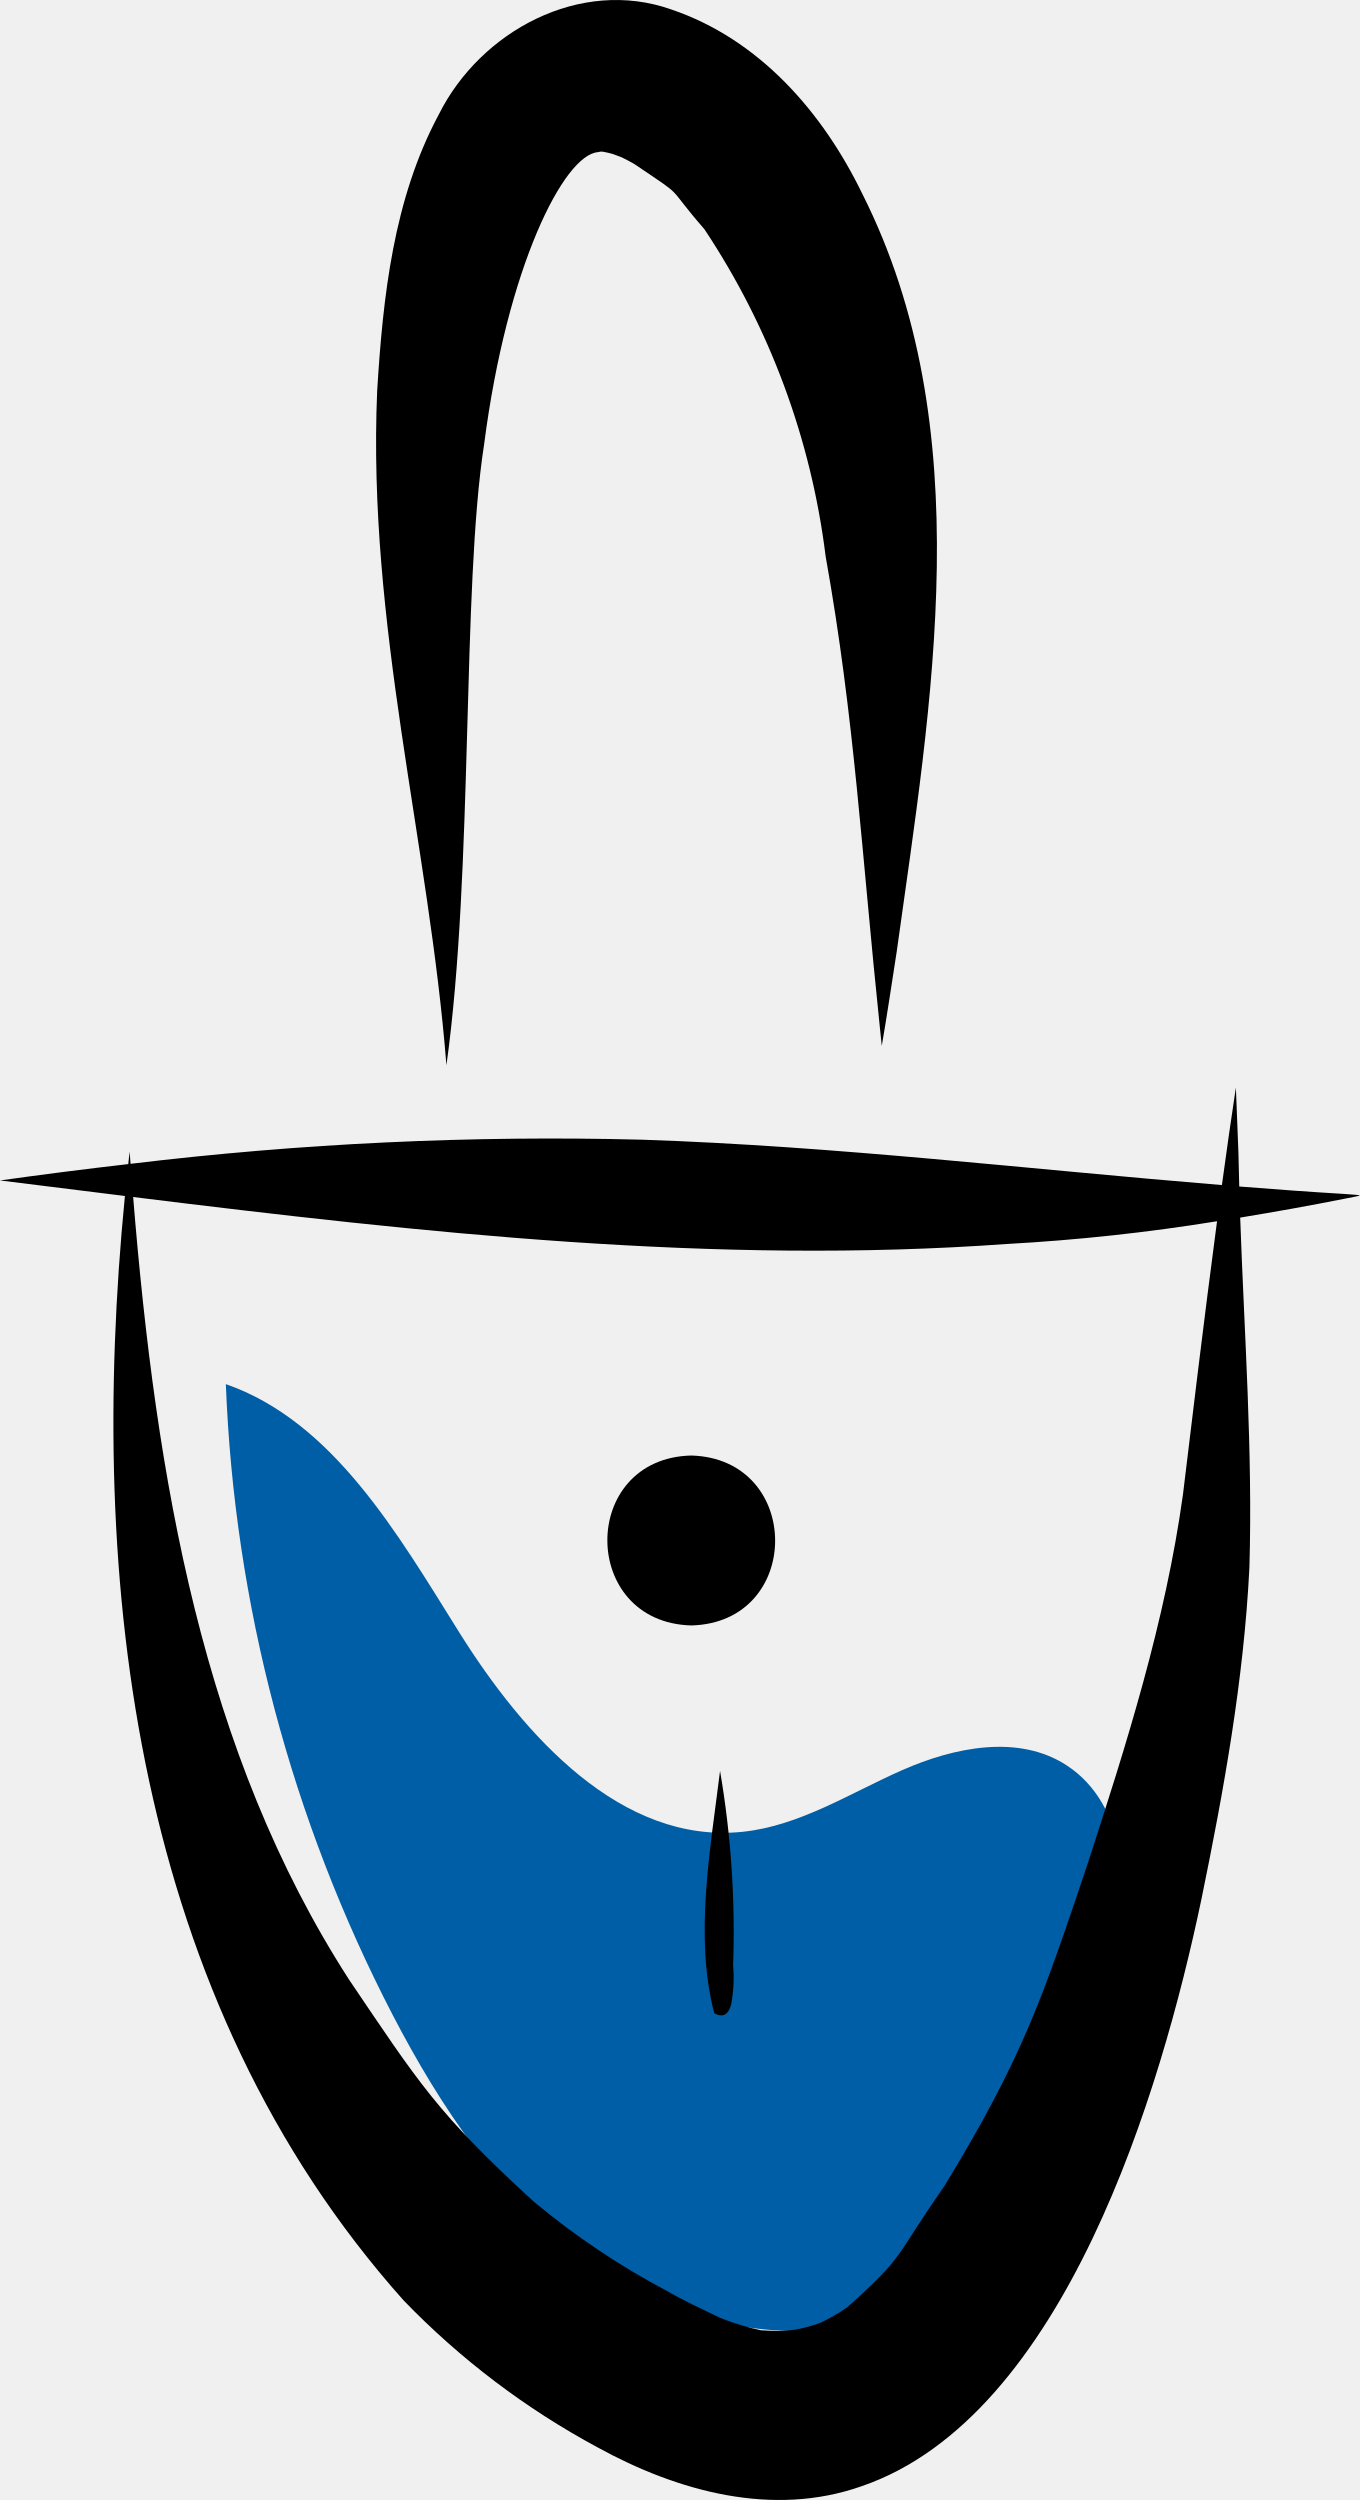
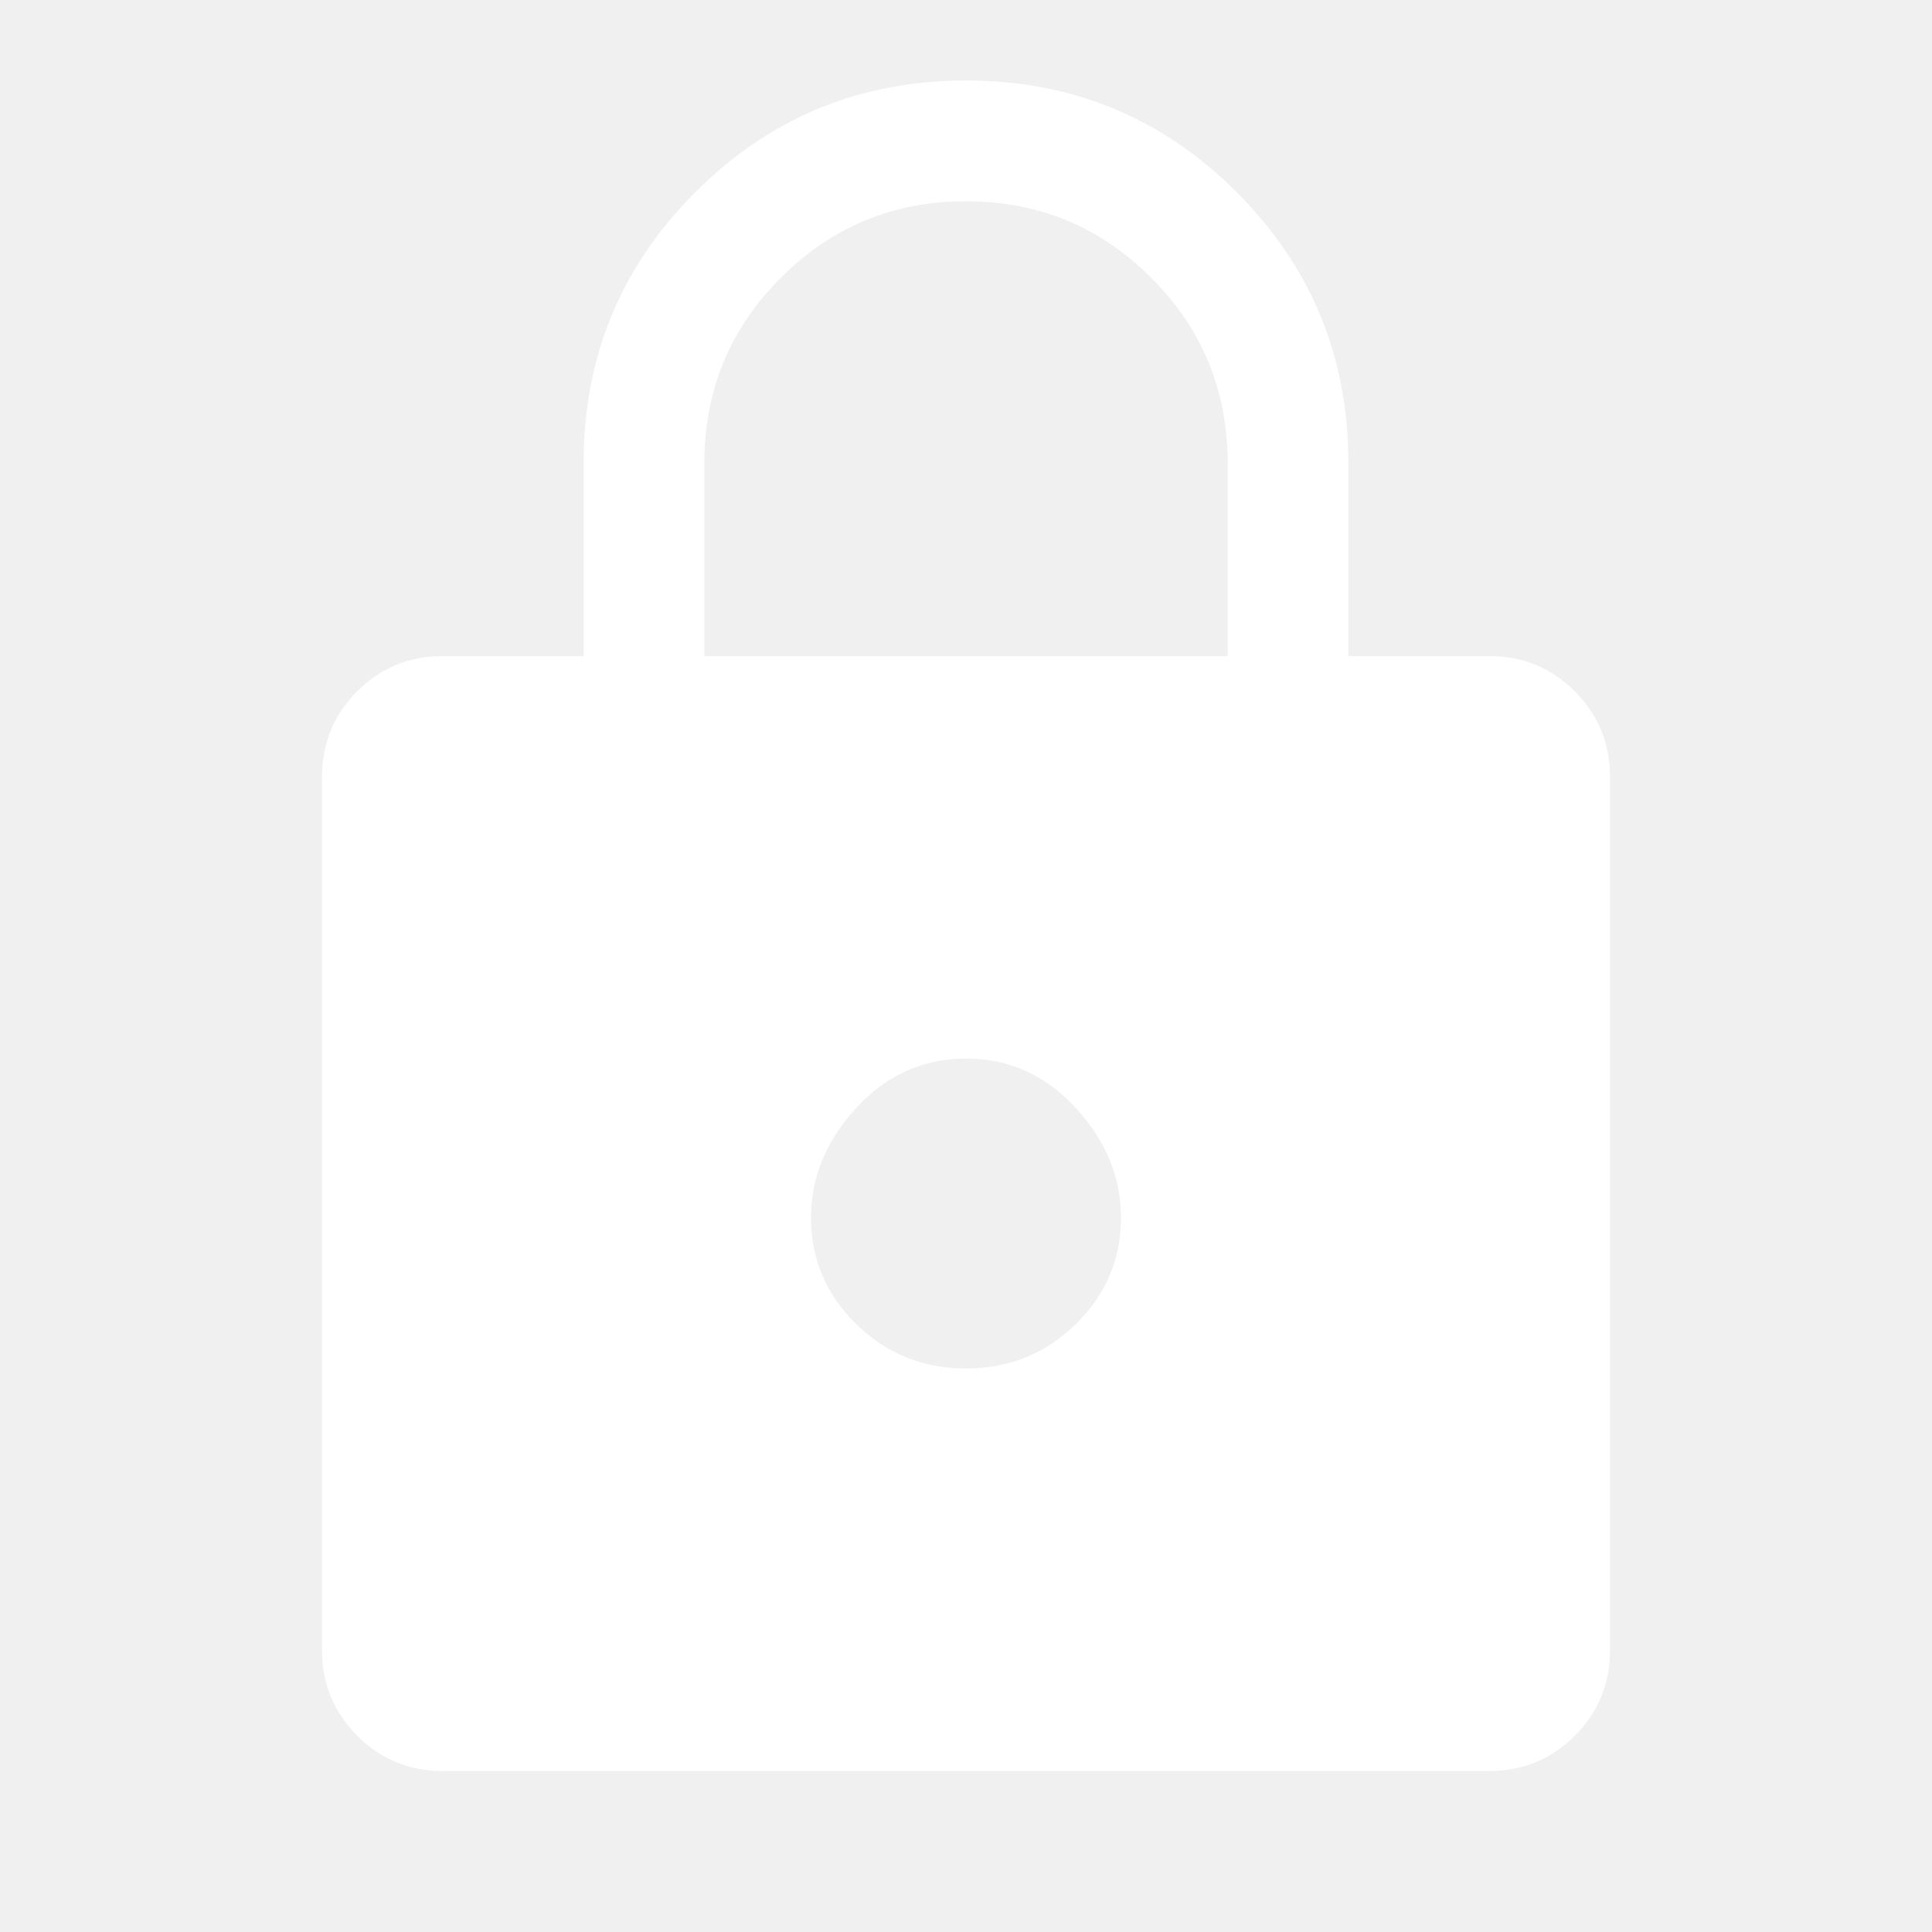
- <svg xmlns="http://www.w3.org/2000/svg" data-name="Layer 1" width="155" height="" viewBox="0 0 180.981 332.796">
-   <path d="M651.477,518.587c-6.386-4.149-14.92-2.416-21.887.66s-13.624,7.401-21.197,8.199c-16.159,1.701-29.128-12.766-37.748-26.539-8.188-13.084-16.759-28.065-31.072-33.052a199.195,199.195,0,0,0,22.228,84.011c6.379,12.258,14.278,24.098,25.401,32.296,11.124,8.198,25.954,12.284,39.095,8.01,19.064-6.2,29.027-27.369,32.189-47.165C660.01,535.469,659.577,523.849,651.477,518.587Z" transform="translate(-509.5095 -283.602)" fill="#005ea6" />
-   <path d="M688.456,442.539c-4.664-.279-9.323-.623-13.98-.992-.041-1.496-.086-2.992-.11-4.488q-.157-4.345-.338-8.691c-.618,4.06-1.243,8.462-1.86,12.988-25.718-2.101-51.362-5.179-77.164-6.039a467.24,467.24,0,0,0-68.115,3.211c-.041-.541-.087-1.079-.126-1.621-.064.551-.118,1.105-.179,1.656q-8.552.985-17.074,2.178,8.306,1.028,16.628,2.069c-5.079,51.687,1.289,106.845,37.087,147.006a105.123,105.123,0,0,0,25.854,19.588c10.637,5.848,23.31,9.343,35.155,5.15,26.965-9.269,39.855-52.597,45.197-78.083,2.999-14.577,5.655-29.304,6.397-44.19.456-15.537-.681-31.062-1.226-46.593,4.66-.771,9.311-1.598,13.942-2.522C690.699,442.71,691.58,442.747,688.456,442.539Zm-21.474,40.018c-2.341,16.896-7.506,33.22-12.768,49.394-6.047,17.979-8.622,25.627-18.988,42.657-6.705,9.584-5.106,9.161-12.91,16.114a21.697,21.697,0,0,1-2.192,1.369c-.546.292-.962.507-1.297.679a21.715,21.715,0,0,1-2.621.79c-.402.074-.739.136-1.015.189-.724.058-1.448.142-2.175.14-.723-.016-1.446-.039-2.168-.08a31.8,31.8,0,0,1-4.836-1.413q-.315-.122-.63-.245c-1.814-.864-5.704-2.712-6.981-3.521A102.315,102.315,0,0,1,580.587,576.702c-12.826-11.719-15.336-15.849-24.611-29.573-19.498-30.254-25.68-66.521-28.742-104.182,38.599,4.774,77.433,9.06,116.316,6.251a266.571,266.571,0,0,0,27.97-3.026C669.745,459.539,668.092,473.379,666.982,482.558Z" transform="translate(-509.5095 -283.602)" />
-   <path d="M624.307,309.42c-5.271-10.88-13.711-20.576-25.417-24.552-12.133-4.304-25.423,2.87-30.97,13.976-6.034,11.251-7.427,24.22-8.202,36.775-1.333,31.091,6.878,60.087,9.219,89.789,3.634-26.067,2.016-63.446,5.027-82.721,3.046-23.558,10.595-38.469,15.138-38.83.149-.03.229-.047.349-.072.101-.001.201.005.301.007.414.093.835.156,1.241.285.419.138.828.304,1.244.453.572.266,1.118.581,1.673.881,7.2,4.869,3.891,2.397,9.371,8.708a100.973,100.973,0,0,1,16.133,43.52c3.859,21.569,4.785,39.503,7.243,62.938.083.753.157,1.508.232,2.261.719-4.179,1.339-8.374,1.99-12.564C633.485,377.091,640.026,340.641,624.307,309.42Z" transform="translate(-509.5095 -283.602)" />
-   <path d="M601.527,477.358c-14.908.369-14.87,22.211,0,22.621C616.436,499.609,616.397,477.768,601.527,477.358Z" transform="translate(-509.5095 -283.602)" />
-   <path d="M607.101,545.261a126.92,126.92,0,0,0-1.74-25.92c-1.29,10.484-3.441,22.027-.775,32.256,1.232.688,1.896.092,2.237-1.1l.008.002c.001-.015.001-.031.002-.046A18.865,18.865,0,0,0,607.101,545.261Z" transform="translate(-509.5095 -283.602)" />
+ <svg xmlns="http://www.w3.org/2000/svg" height="48" width="48">
+   <path d="M11 44q-1.25 0-2.125-.875T8 41V19.3q0-1.25.875-2.125T11 16.3h3.5v-4.8q0-3.95 2.775-6.725Q20.05 2 24 2q3.95 0 6.725 2.775Q33.5 7.55 33.5 11.5v4.8H37q1.25 0 2.125.875T40 19.3V41q0 1.25-.875 2.125T37 44Zm13-10q1.6 0 2.725-1.1t1.125-2.65q0-1.5-1.125-2.725T24 26.3q-1.6 0-2.725 1.225T20.15 30.25q0 1.55 1.125 2.65Q22.4 34 24 34Zm-6.5-17.7h13v-4.8q0-2.7-1.9-4.6Q26.7 5 24 5q-2.7 0-4.6 1.9-1.9 1.9-1.9 4.6Z" style="fill:#fff" />
</svg>
